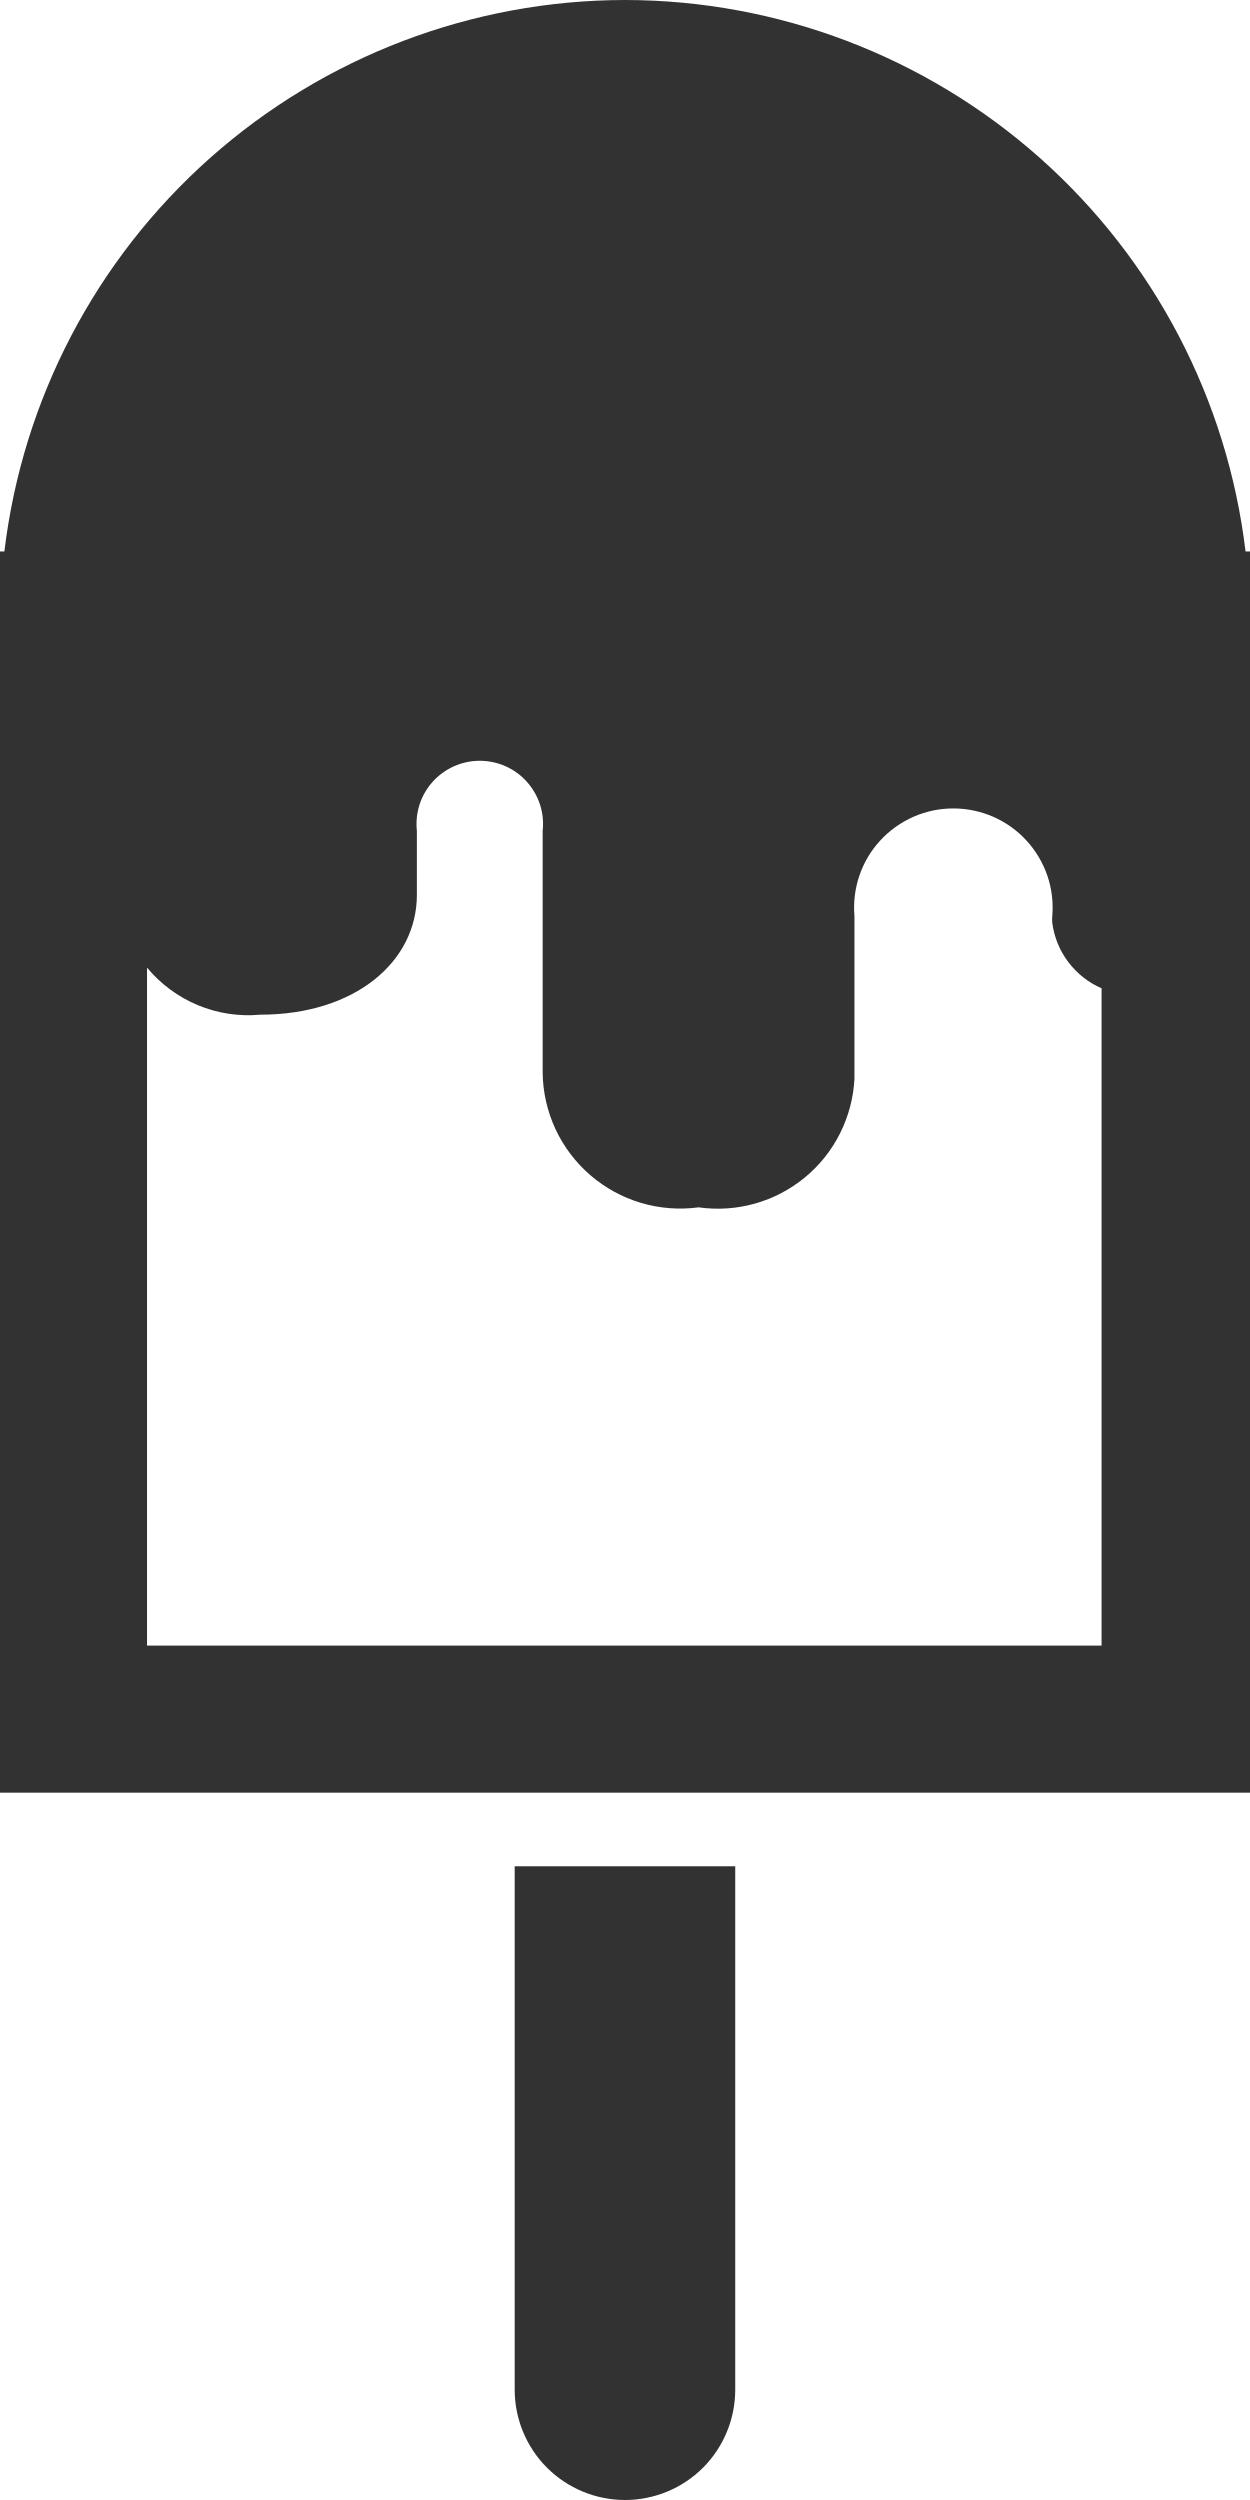
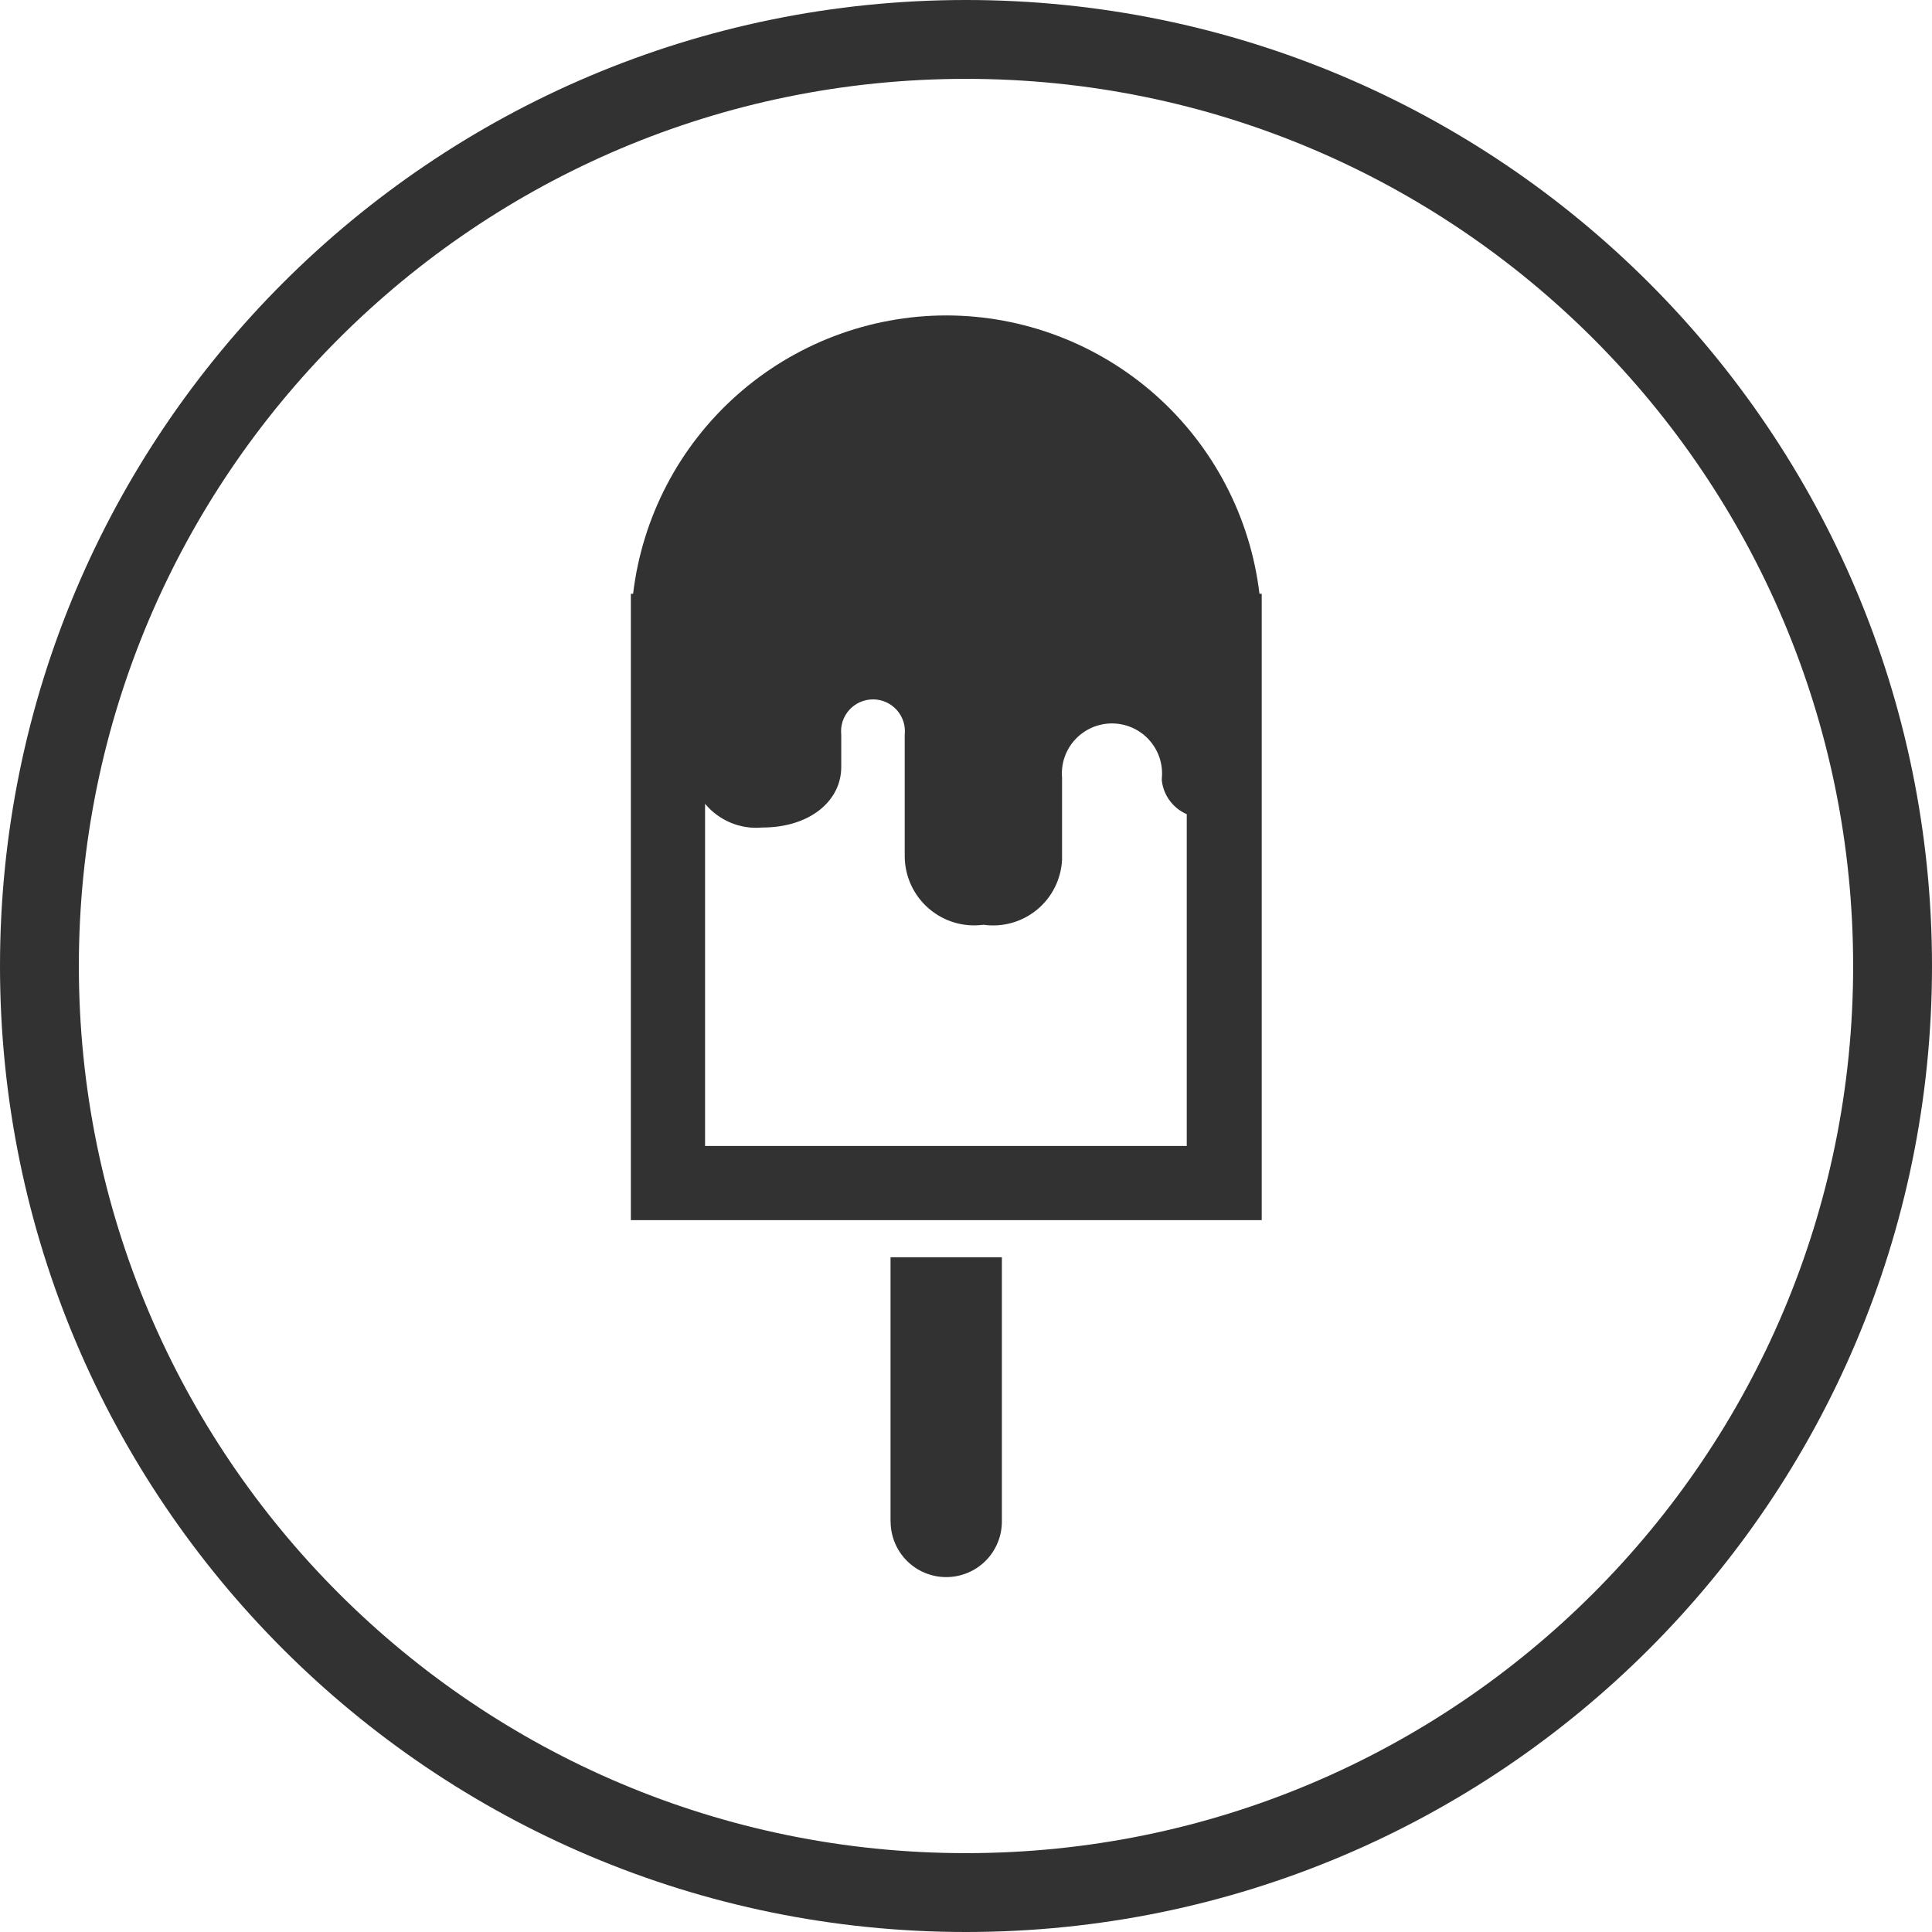
- <svg xmlns="http://www.w3.org/2000/svg" width="16" height="32" fill="none">
-   <path d="M8 0C6.042.002 4.153.722 2.689 2.022 1.225 3.323.289 5.115.056 7.059H0V22.946h16V7.059h-.057c-.232-1.944-1.169-3.736-2.632-5.037C11.847.722 9.958.002 8 0zm6.118 21.064H1.882v-8.678c.175.21.398.375.65.48.253.105.527.147.799.122 1.214 0 2.005-.678 2.005-1.534v-.819c-.012-.113-.001-.227.034-.336.035-.108.092-.208.168-.292.076-.085.169-.152.273-.199.104-.046.216-.07.33-.07.114 0 .226.024.33.07.104.046.197.114.273.199.076.085.133.184.168.292.035.108.047.223.034.336v3.096c.003.249.059.495.164.721s.257.427.446.59c.189.163.41.284.649.355.239.071.49.09.737.057.241.034.487.018.721-.048.234-.066.452-.18.64-.335.188-.155.341-.347.45-.565.109-.218.172-.456.184-.699v-2.08c-.015-.175.006-.352.063-.519.057-.167.147-.32.267-.449.119-.13.264-.233.425-.304.161-.071.335-.107.511-.107.176 0 .35.037.511.107.161.071.306.174.425.304.119.13.21.283.267.449.057.167.078.343.063.519-.003.028-.003.057 0 .085.024.182.094.355.205.502.111.147.257.263.426.336V21.12l.019-.057zM6.588 30.588c0 .374.149.734.413.998C7.266 31.851 7.626 32 8 32s.734-.149.998-.413.413-.624.413-.998v-6.701H6.588v6.701z" fill="#323232" />
+ <svg xmlns="http://www.w3.org/2000/svg" width="49" height="49" fill="none">
+   <circle cx="24.5" cy="24.5" r="23.5" stroke="#323232" stroke-width="2" />
+   <path d="M24 8c-1.958.002-3.847.722-5.311 2.022-1.464 1.301-2.4 3.092-2.632 5.037H16v15.887h16V15.059h-.057c-.232-1.944-1.169-3.736-2.632-5.037C27.847 8.722 25.958 8.002 24 8zm6.118 21.064H17.882v-8.678c.174.21.398.375.65.48.253.105.527.147.799.122 1.214 0 2.005-.678 2.005-1.534v-.819c-.012-.113-.001-.227.034-.336.035-.108.092-.208.168-.292.076-.085.169-.152.273-.199.104-.046.216-.07.33-.07.114 0 .226.024.33.07.104.046.197.114.273.199.076.085.133.184.168.292.035.108.046.223.034.336v3.096c.003.249.059.495.164.721.105.226.257.427.446.59s.41.284.648.355c.239.071.49.09.737.057.241.034.487.018.721-.048.234-.066.452-.18.64-.335.188-.155.341-.347.45-.565.109-.218.172-.456.184-.699v-2.08c-.015-.175.006-.352.063-.519.057-.167.147-.32.267-.449.119-.13.264-.233.425-.304.161-.071.335-.107.511-.107.176 0 .35.037.511.107.161.071.306.174.425.304.119.13.21.283.267.449.057.167.078.343.063.519-.003.028-.003.057 0 .085.024.182.094.355.205.502.111.147.257.263.426.336V29.12l.019-.057zM22.588 38.588c0 .374.149.734.413.998.265.265.624.413.998.413.374 0 .734-.149.998-.413.265-.265.413-.624.413-.998v-6.701h-2.824v6.701z" fill="#323232" />
</svg>
